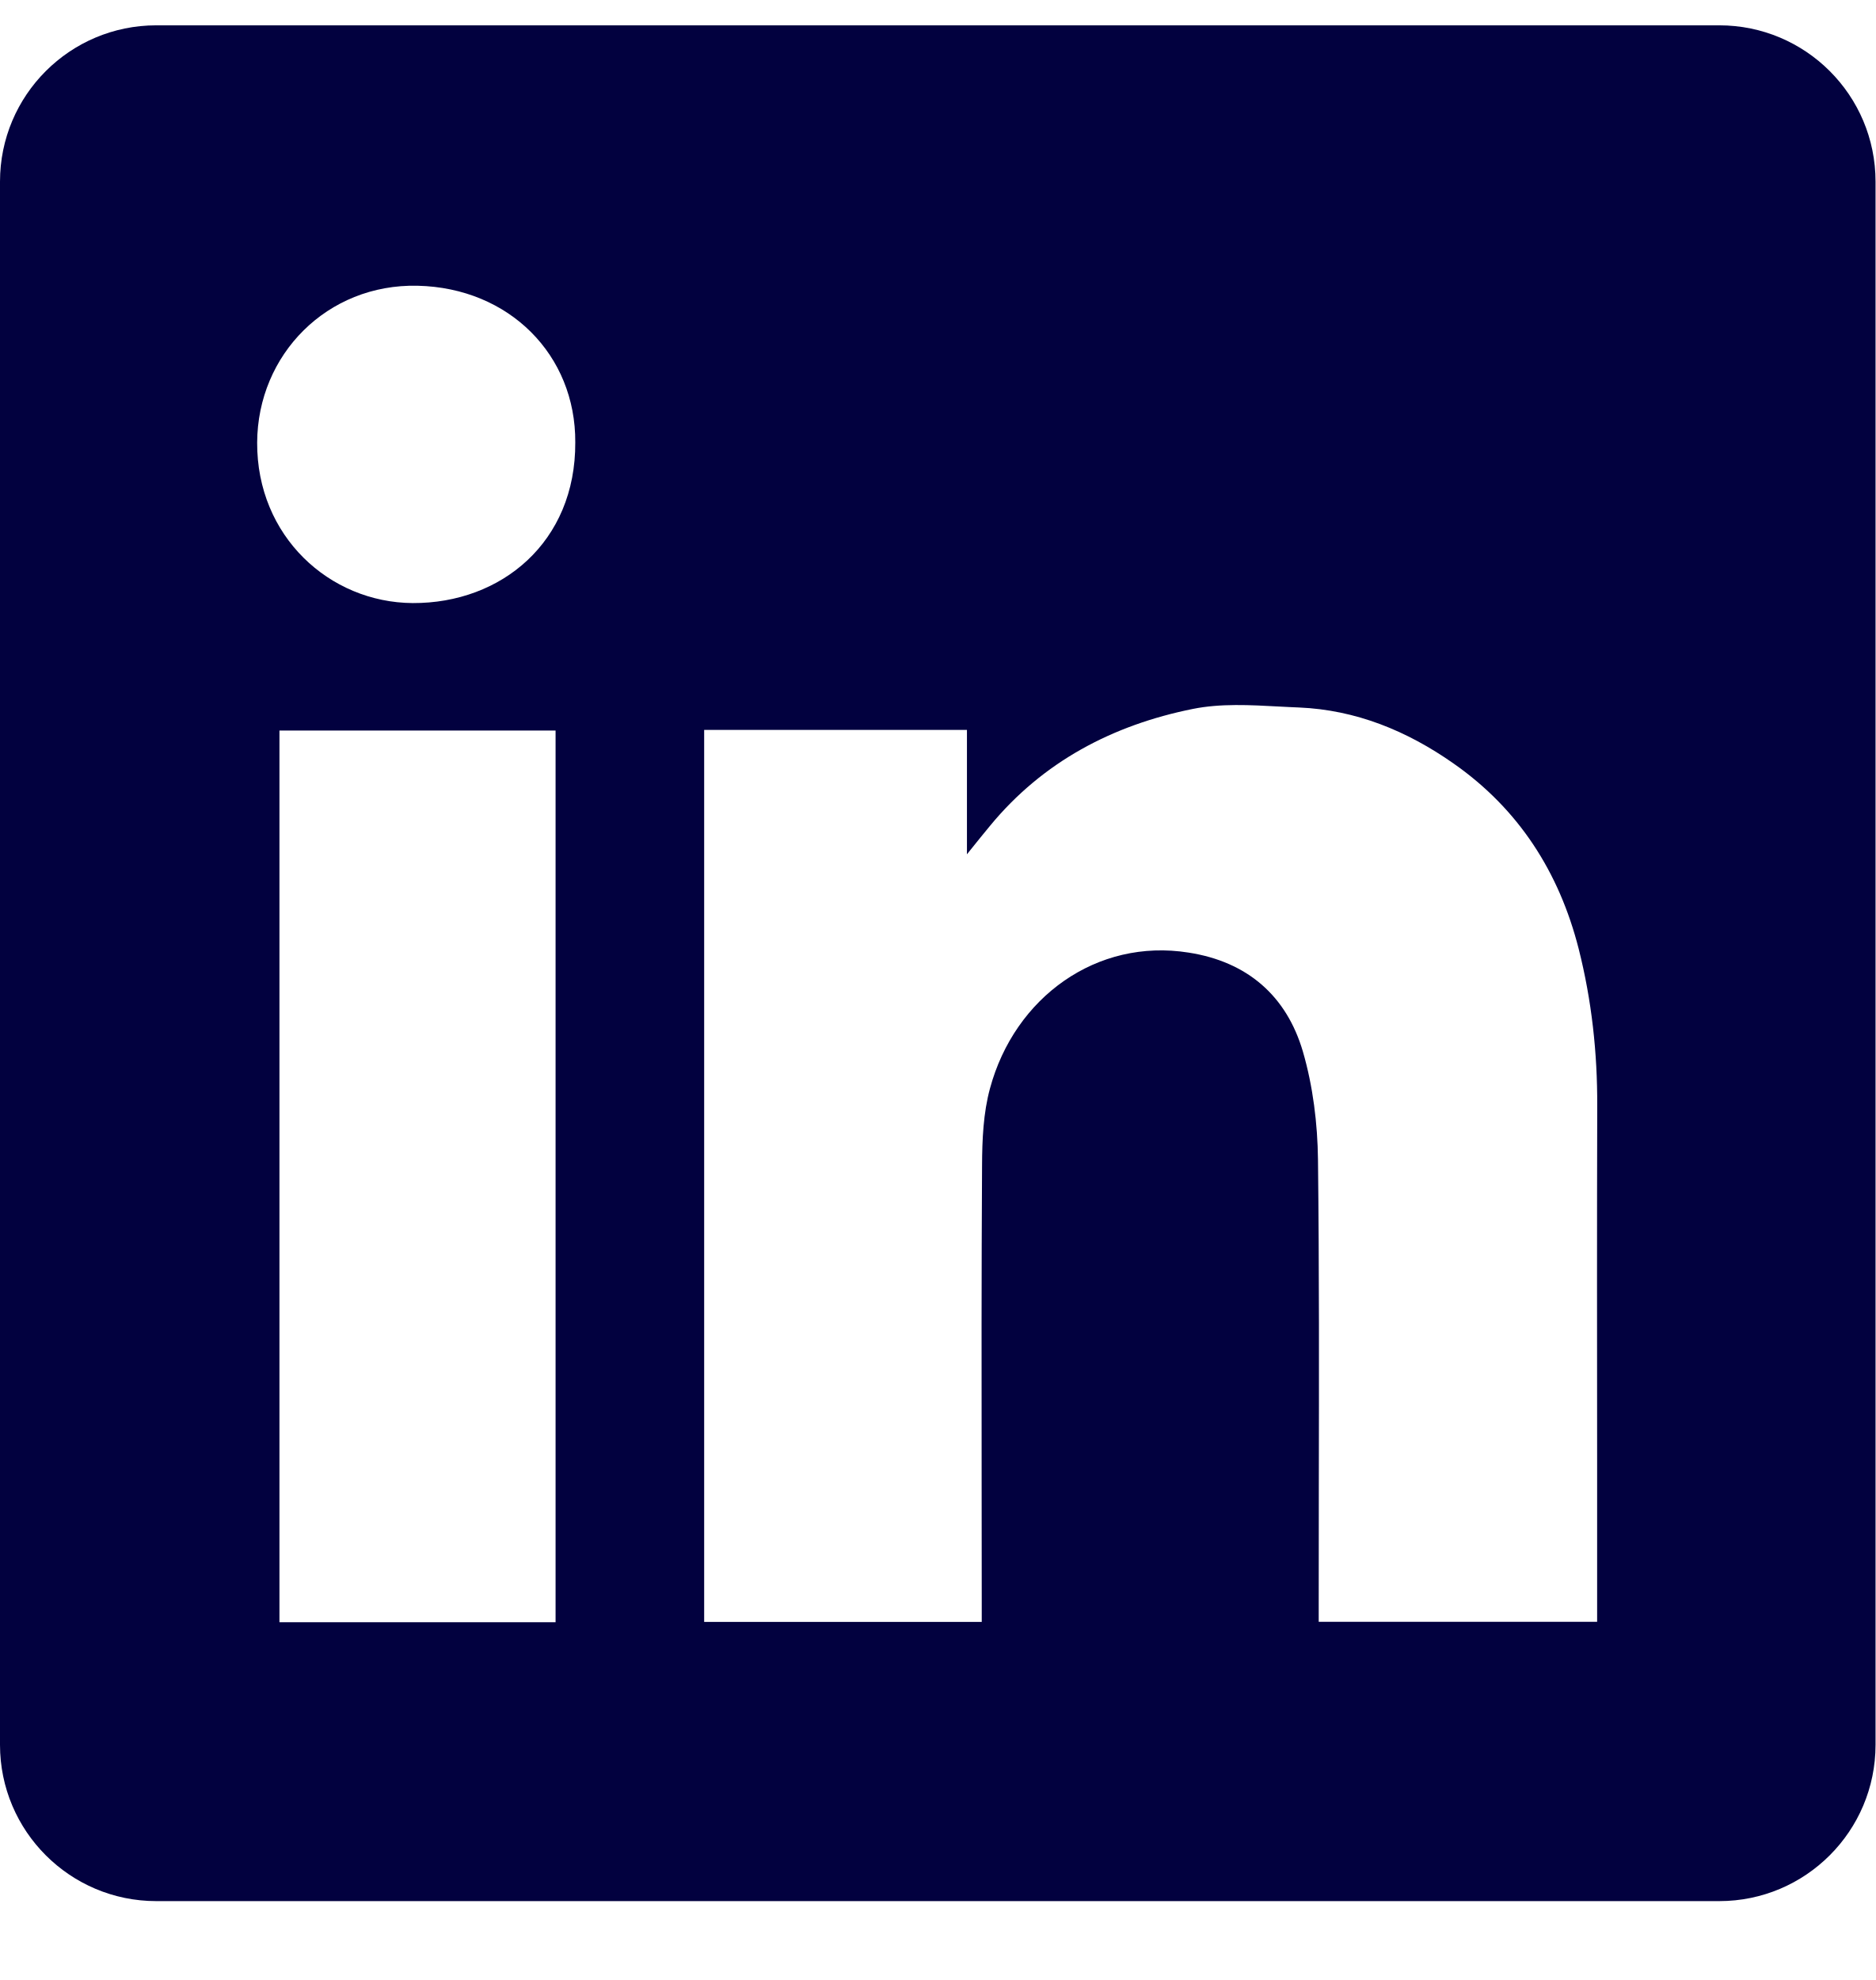
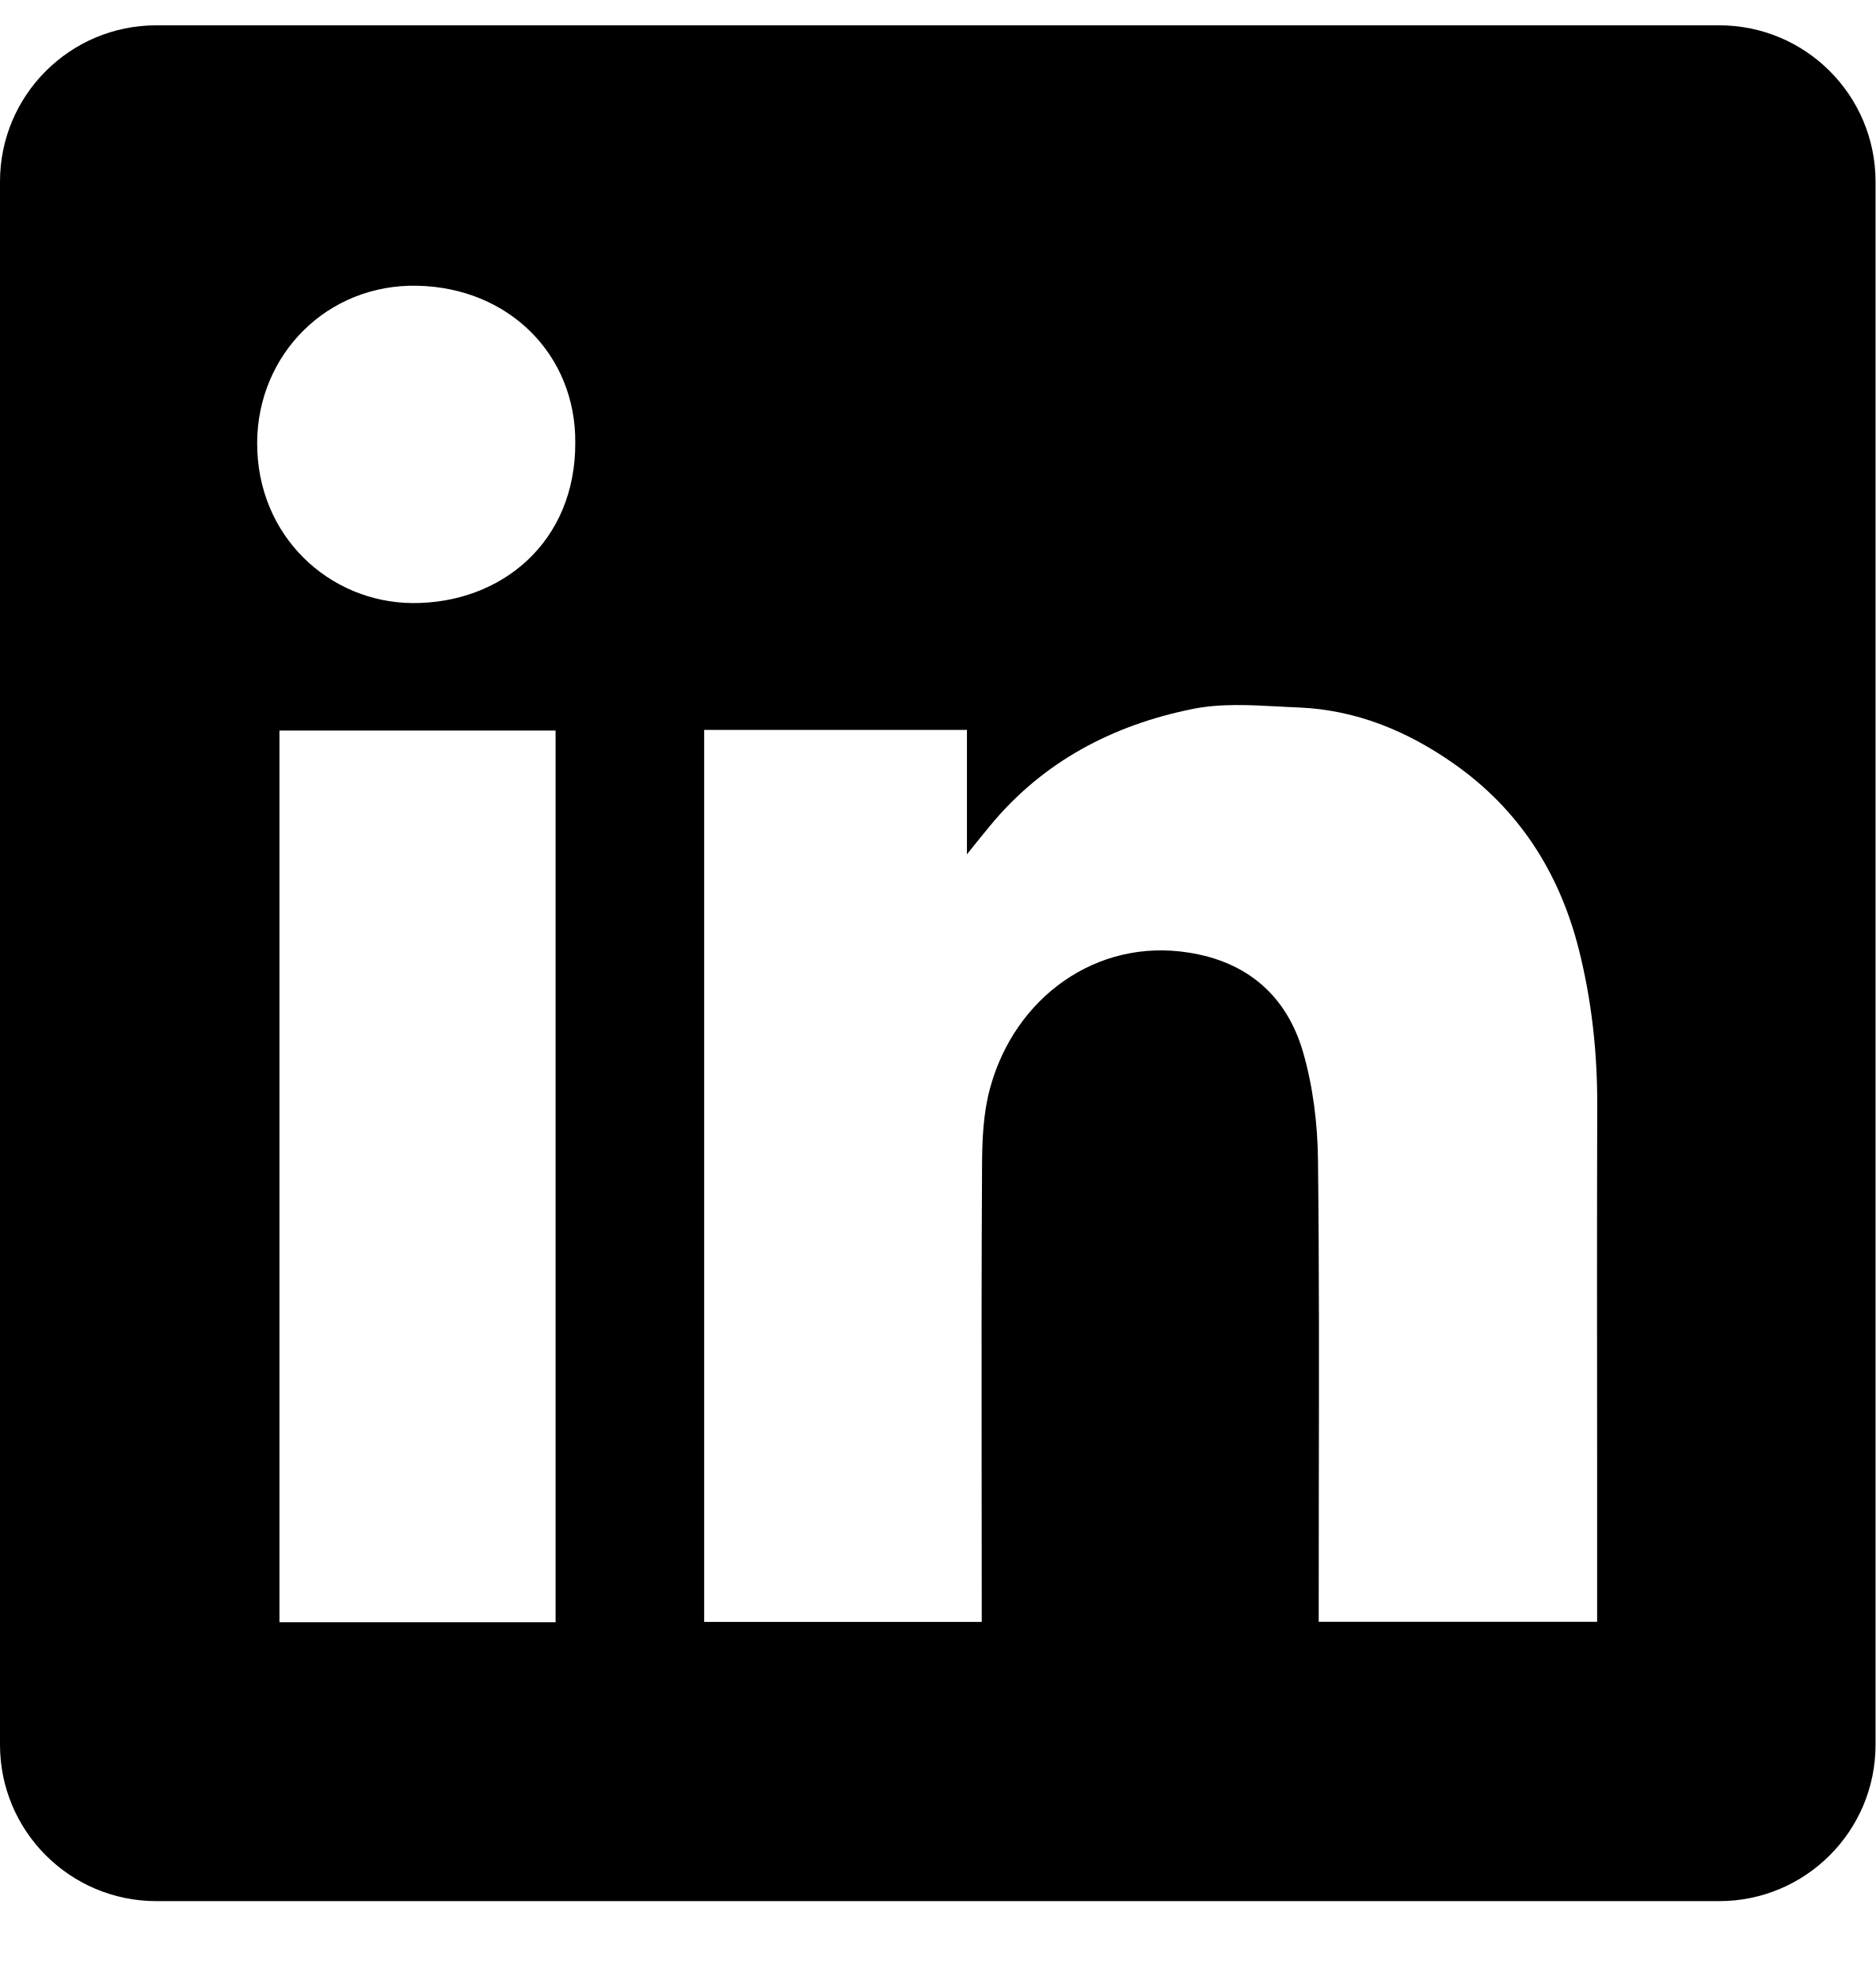
<svg xmlns="http://www.w3.org/2000/svg" width="18" height="19" viewBox="0 0 18 19" fill="none">
-   <path fill-rule="evenodd" clip-rule="evenodd" d="M1.5 0.243C0.672 0.243 0 0.914 0 1.743V16.743C0 17.571 0.672 18.243 1.5 18.243H16.5C17.328 18.243 18 17.571 18 16.743V1.743C18 0.914 17.328 0.243 16.5 0.243H1.5ZM5.521 4.245C5.526 5.202 4.811 5.791 3.961 5.787C3.161 5.782 2.464 5.145 2.468 4.247C2.472 3.402 3.14 2.722 4.008 2.742C4.888 2.762 5.526 3.407 5.521 4.245ZM9.28 7.004H6.76H6.758V15.564H9.422V15.365C9.422 14.985 9.421 14.605 9.421 14.225C9.42 13.211 9.419 12.196 9.425 11.182C9.426 10.936 9.437 10.68 9.501 10.445C9.738 9.568 10.527 9.001 11.407 9.141C11.973 9.229 12.347 9.557 12.504 10.09C12.601 10.423 12.645 10.782 12.649 11.129C12.661 12.177 12.659 13.224 12.657 14.272C12.657 14.642 12.656 15.012 12.656 15.382V15.563H15.328V15.358C15.328 14.906 15.328 14.454 15.328 14.002C15.327 12.872 15.326 11.743 15.329 10.613C15.331 10.102 15.276 9.599 15.151 9.105C14.964 8.371 14.577 7.764 13.948 7.325C13.503 7.013 13.013 6.812 12.466 6.789C12.404 6.787 12.341 6.783 12.278 6.78C11.998 6.765 11.714 6.749 11.447 6.803C10.682 6.957 10.01 7.307 9.502 7.924C9.443 7.995 9.385 8.067 9.299 8.174L9.28 8.198V7.004ZM2.682 15.567H5.332V7.01H2.682V15.567Z" fill="#02013F" />
+   <path fill-rule="evenodd" clip-rule="evenodd" d="M1.5 0.243C0.672 0.243 0 0.914 0 1.743V16.743C0 17.571 0.672 18.243 1.5 18.243H16.5C17.328 18.243 18 17.571 18 16.743V1.743C18 0.914 17.328 0.243 16.5 0.243H1.5ZM5.521 4.245C5.526 5.202 4.811 5.791 3.961 5.787C3.161 5.782 2.464 5.145 2.468 4.247C2.472 3.402 3.14 2.722 4.008 2.742C4.888 2.762 5.526 3.407 5.521 4.245ZM9.28 7.004H6.76H6.758V15.564H9.422V15.365C9.422 14.985 9.421 14.605 9.421 14.225C9.42 13.211 9.419 12.196 9.425 11.182C9.426 10.936 9.437 10.68 9.501 10.445C9.738 9.568 10.527 9.001 11.407 9.141C11.973 9.229 12.347 9.557 12.504 10.09C12.601 10.423 12.645 10.782 12.649 11.129C12.661 12.177 12.659 13.224 12.657 14.272C12.657 14.642 12.656 15.012 12.656 15.382V15.563H15.328V15.358C15.328 14.906 15.328 14.454 15.328 14.002C15.327 12.872 15.326 11.743 15.329 10.613C15.331 10.102 15.276 9.599 15.151 9.105C14.964 8.371 14.577 7.764 13.948 7.325C13.503 7.013 13.013 6.812 12.466 6.789C12.404 6.787 12.341 6.783 12.278 6.78C11.998 6.765 11.714 6.749 11.447 6.803C10.682 6.957 10.01 7.307 9.502 7.924C9.443 7.995 9.385 8.067 9.299 8.174L9.28 8.198V7.004ZM2.682 15.567H5.332V7.01H2.682V15.567Z" fill="currentColor" />
</svg>
